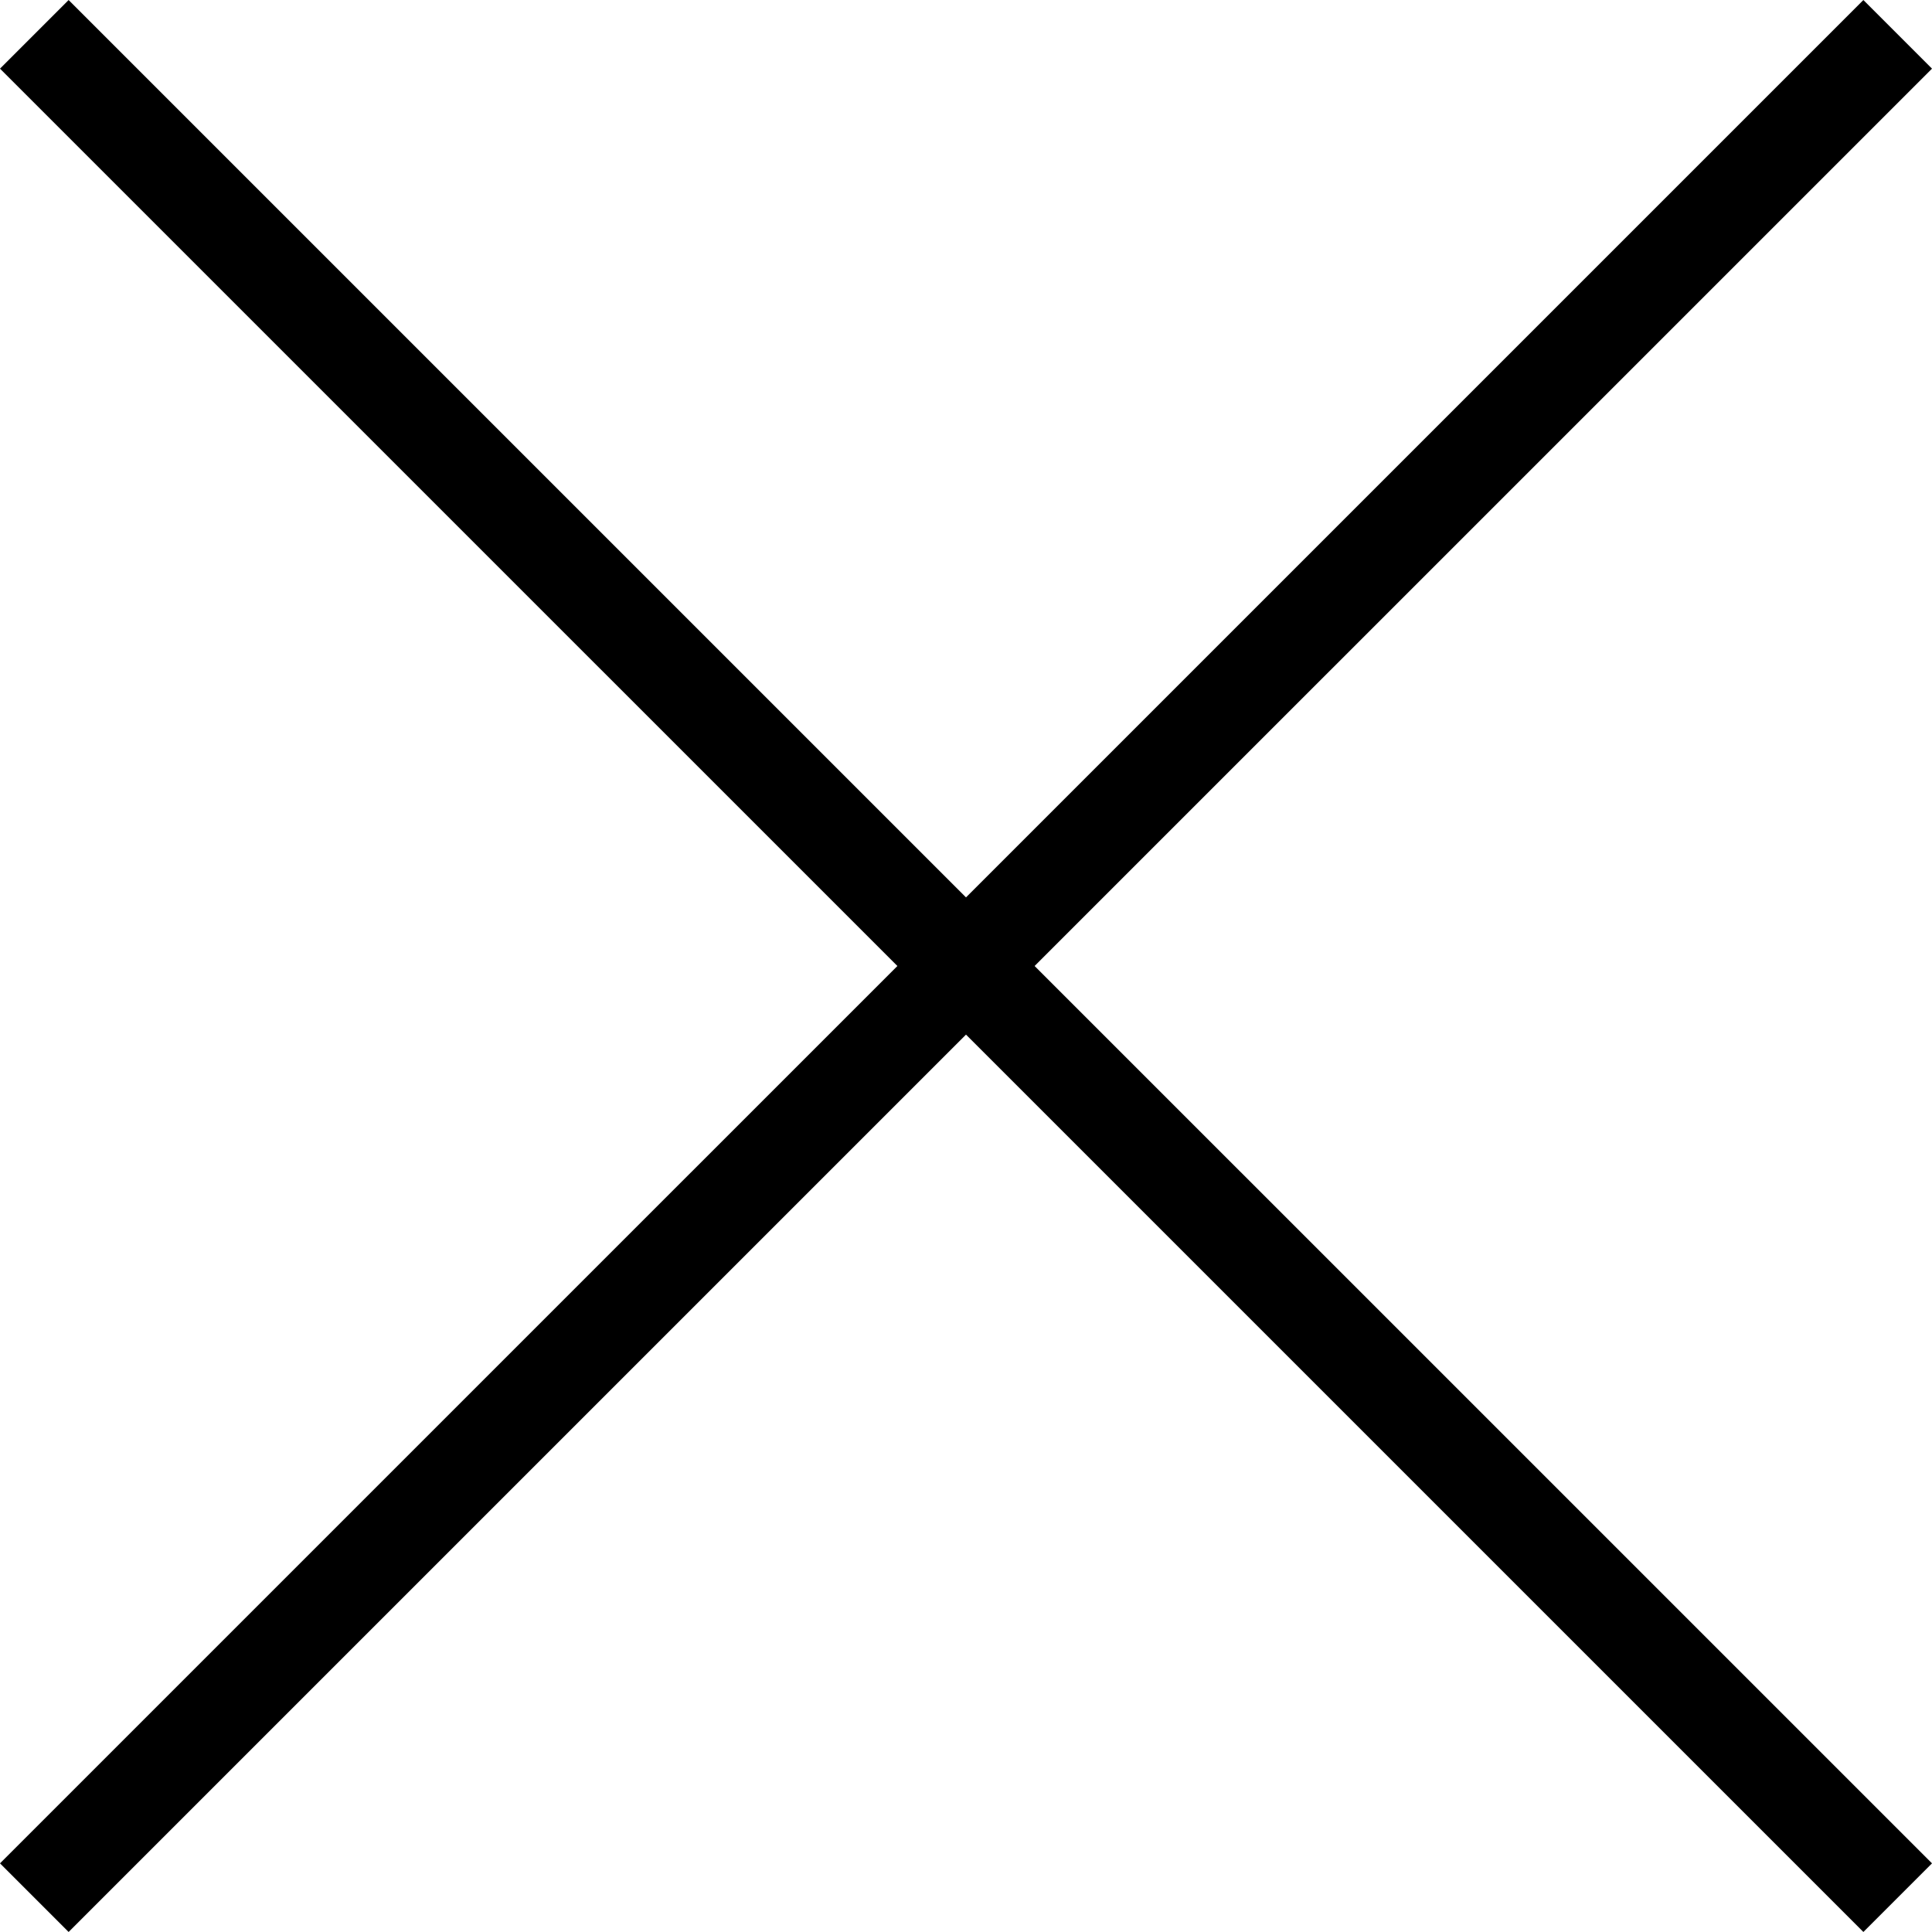
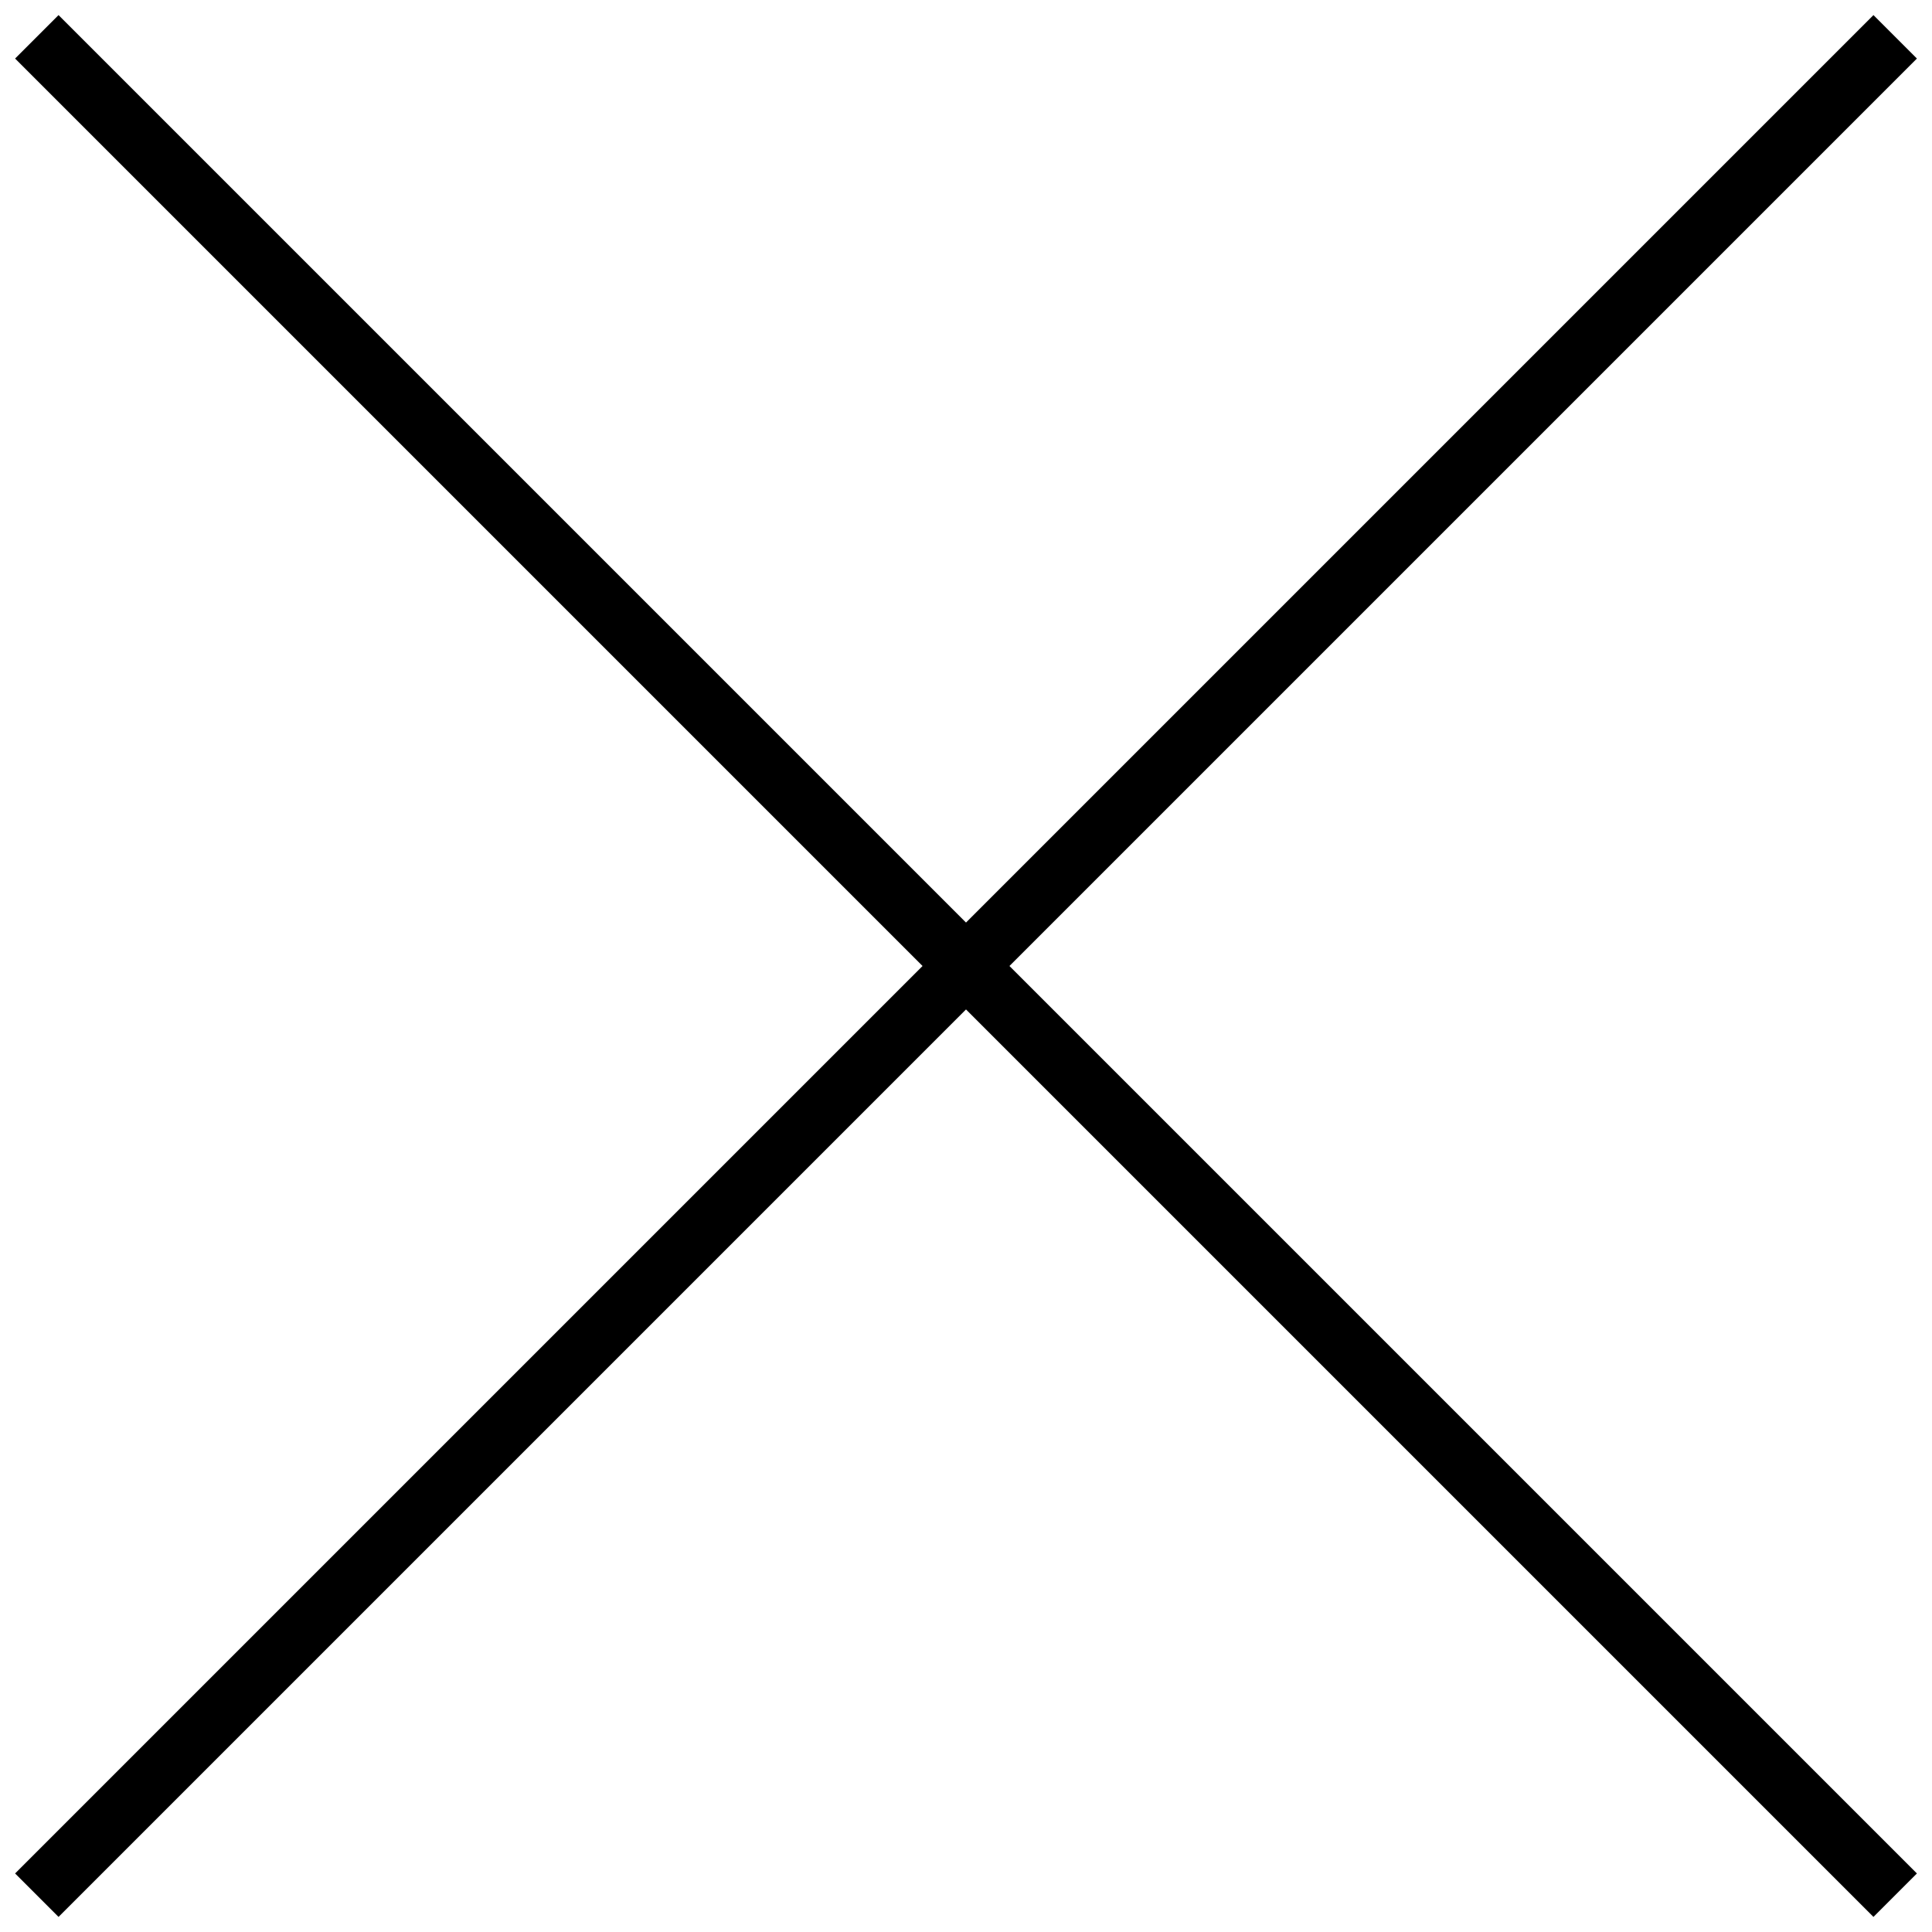
<svg xmlns="http://www.w3.org/2000/svg" version="1.1" id="ui_close" x="0px" y="0px" viewBox="0 0 64 64" enable-background="new 0 0 64 64" xml:space="preserve">
-   <polygon points="64,2.274 61.727,0.001 32,29.727 2.273,0.001 0,2.274 29.727,32 0,61.726 2.273,63.999 32,34.273 61.727,63.999  64,61.726 34.273,32 " />
+   <polygon points="63.5,1.939 62.061,0.5 32,30.561 1.939,0.5 0.5,1.939 30.561,32 0.5,62.061 1.939,63.5 32,33.439 62.061,63.5  63.5,62.061 33.439,32 " />
</svg>
